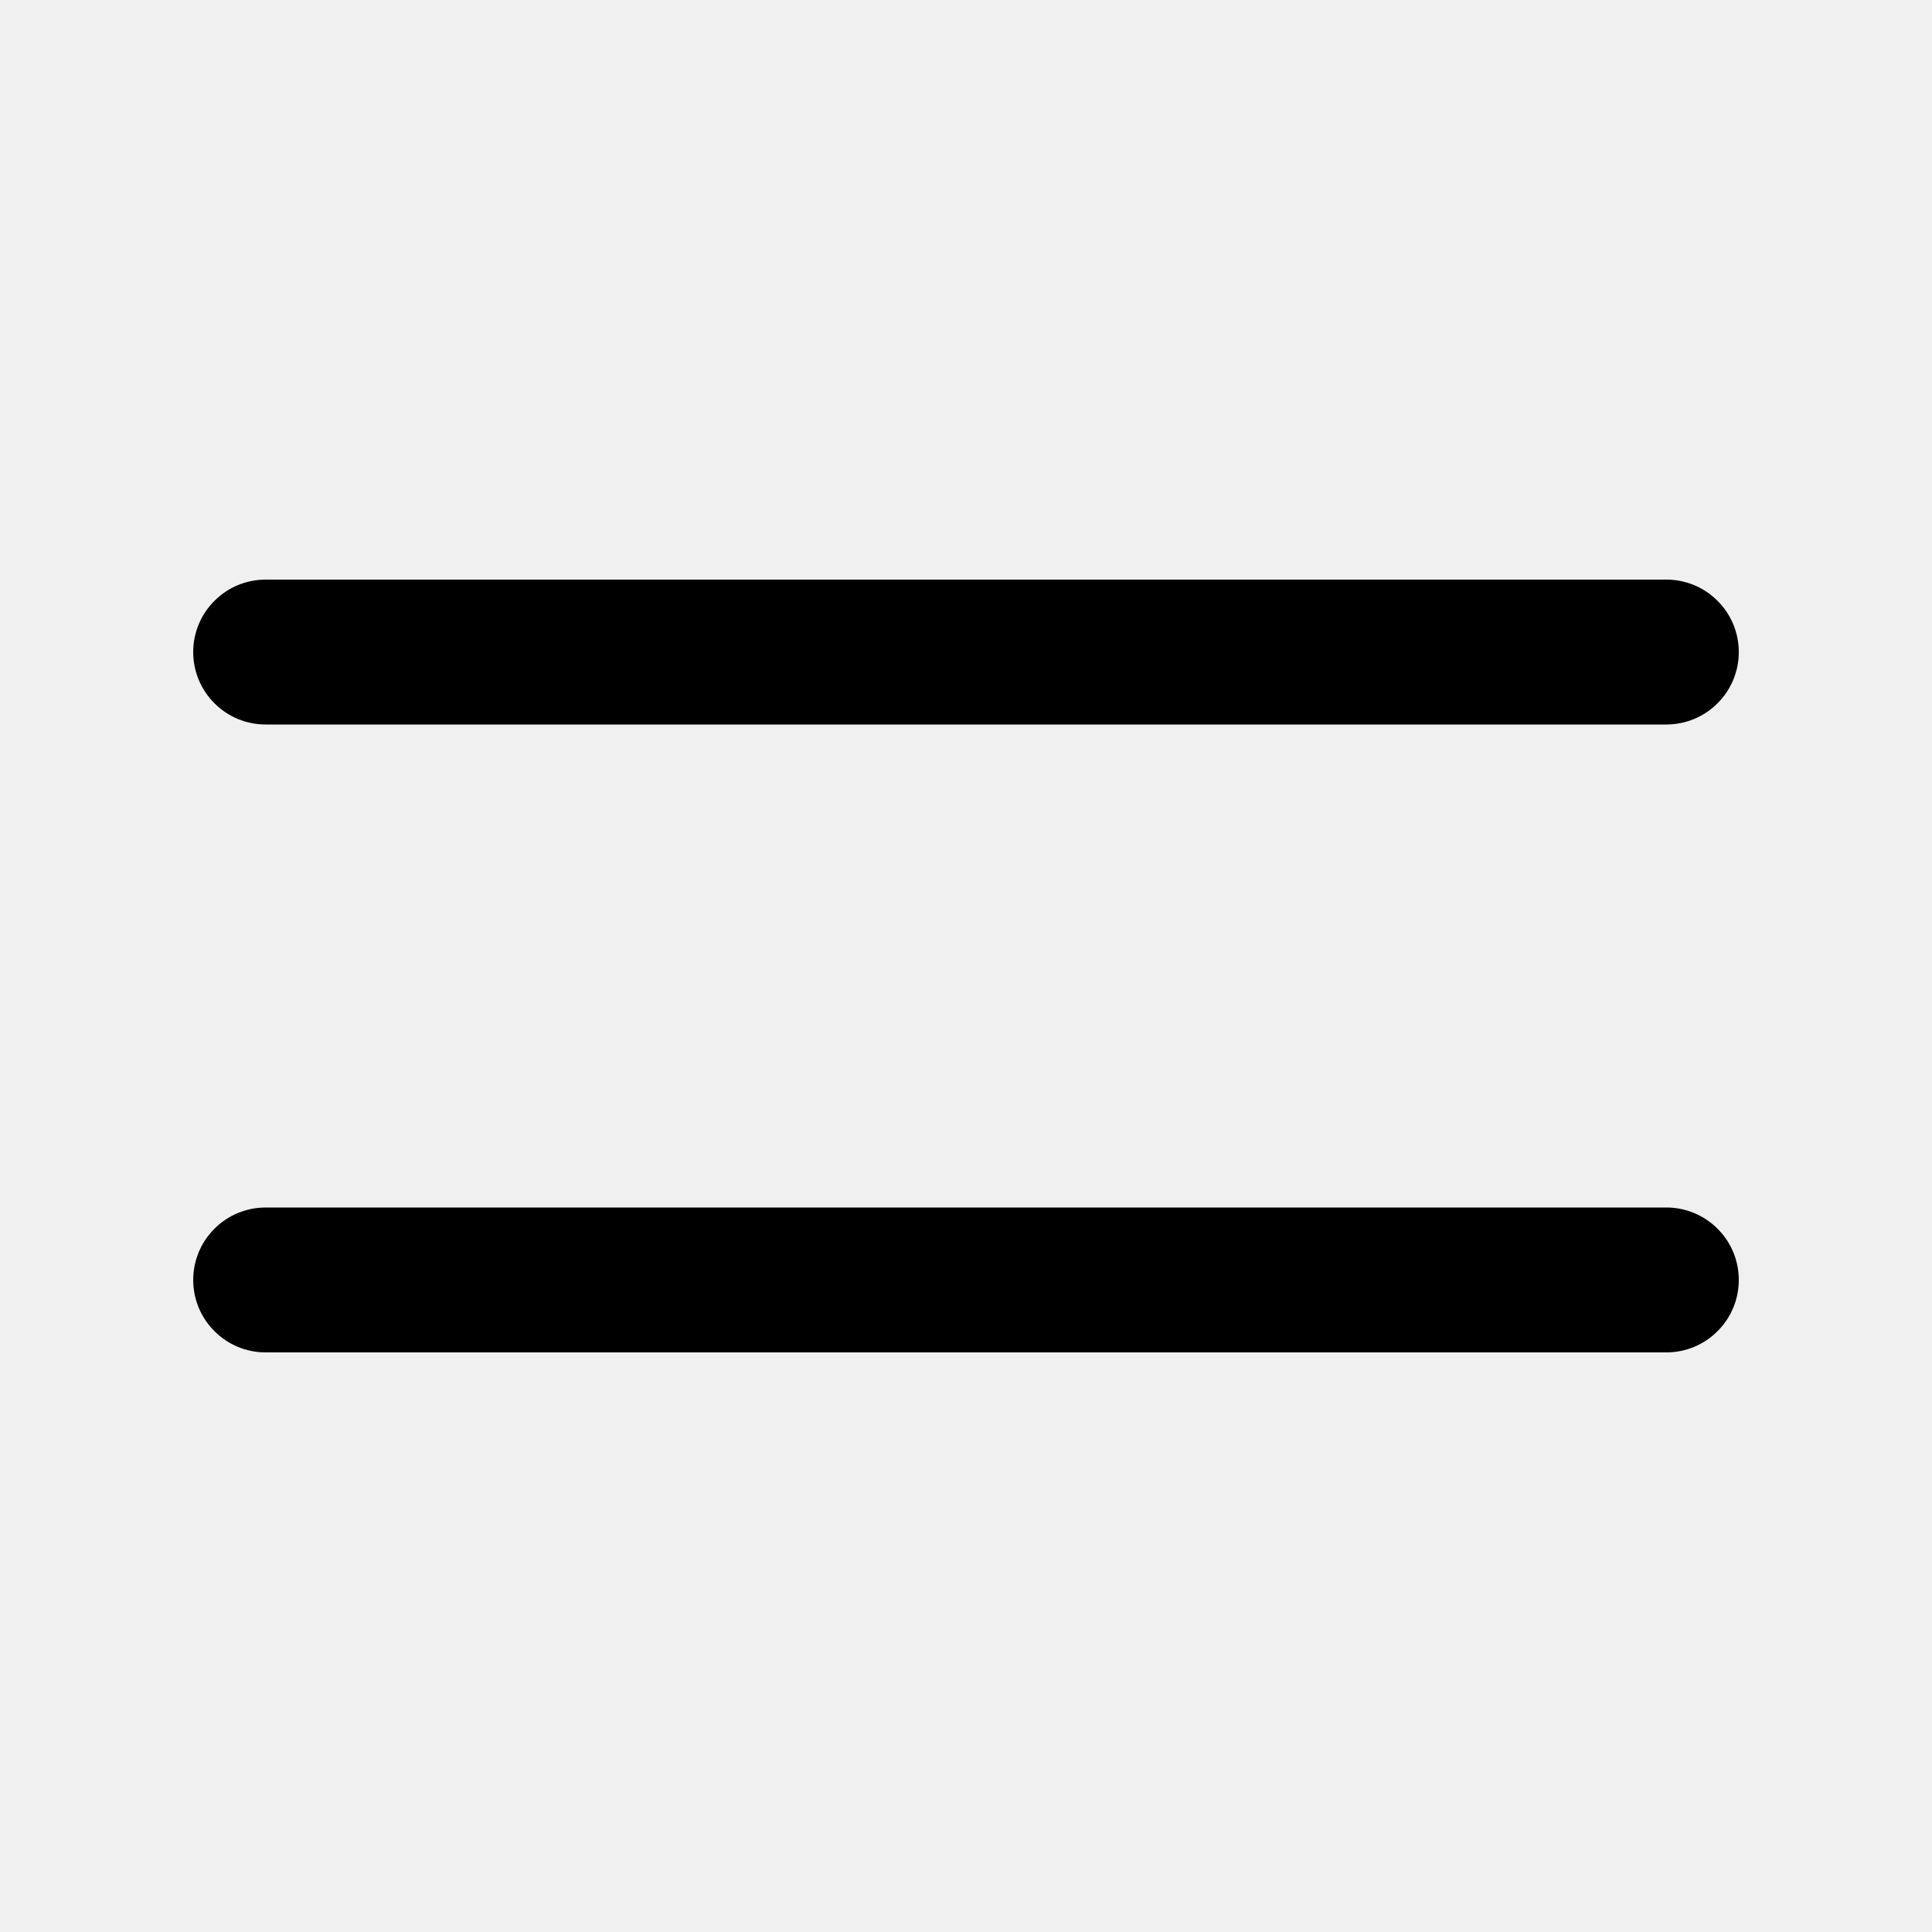
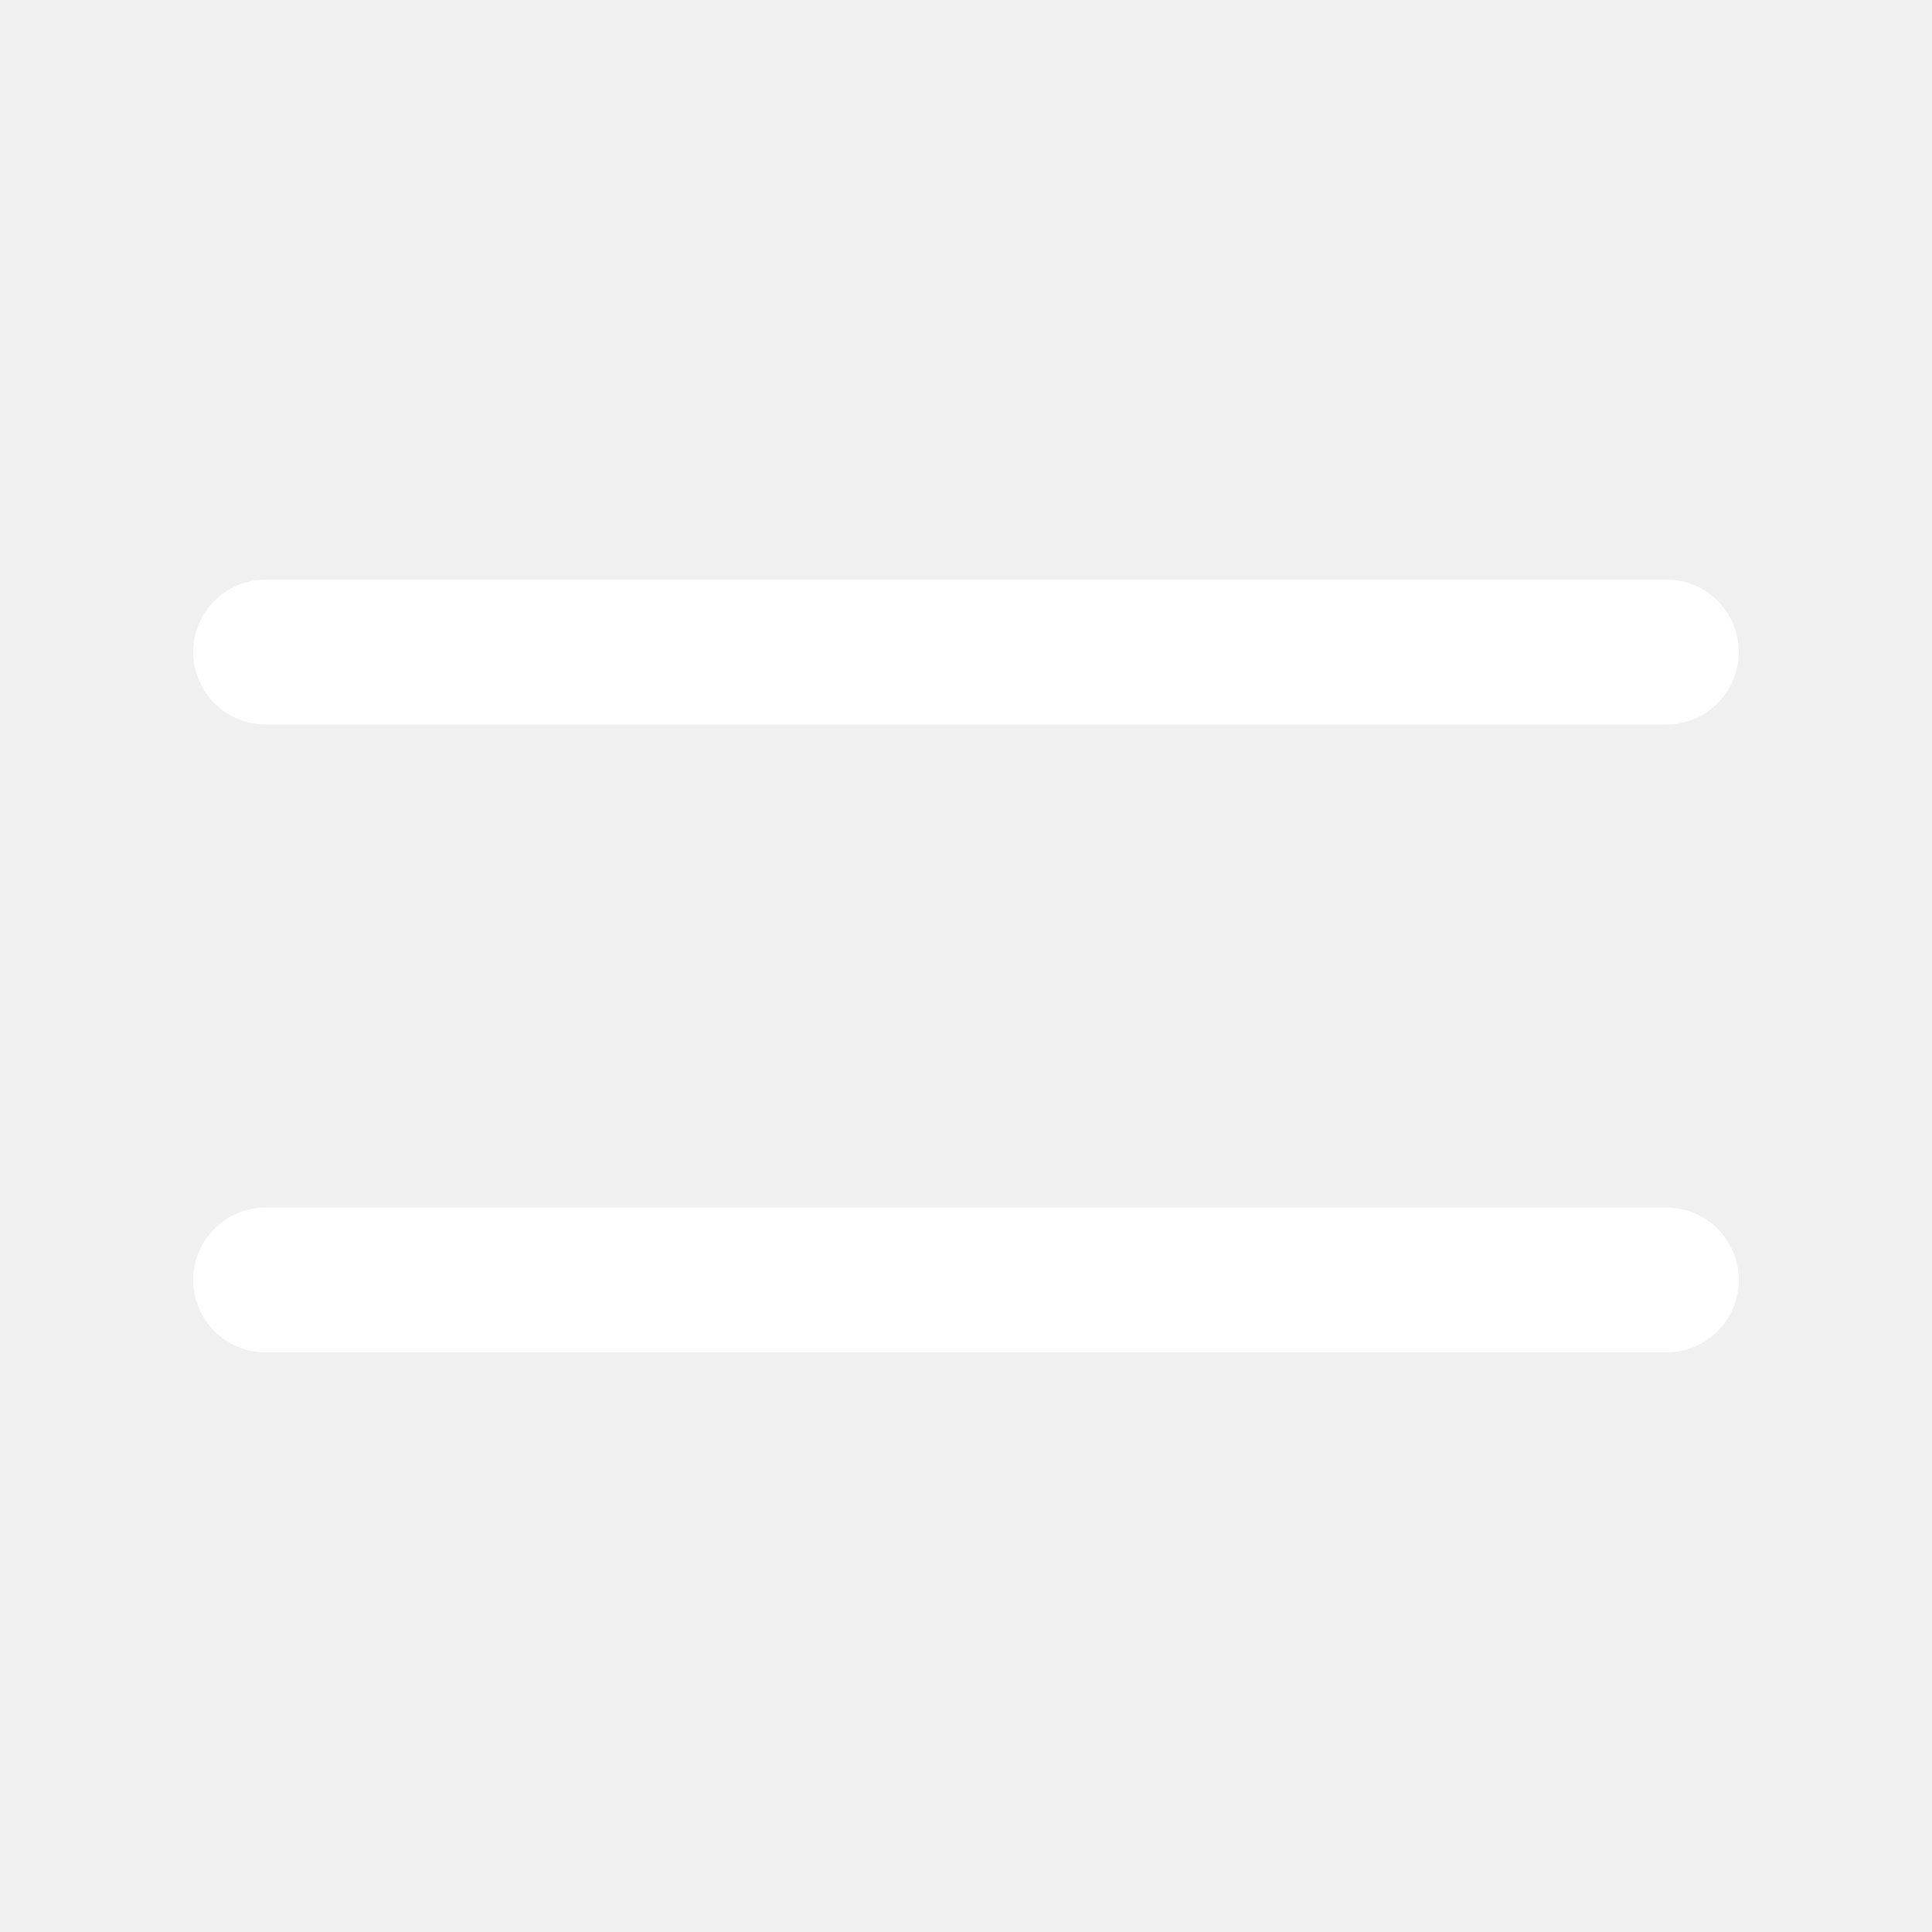
<svg xmlns="http://www.w3.org/2000/svg" preserveAspectRatio="none" overflow="visible" style="display: block;" width="16" height="16" viewBox="0 0 16 16" fill="none">
  <g id="Frame">
-     <path id="Vector" fill-rule="evenodd" clip-rule="evenodd" d="M1.6 5.4C1.6 5.241 1.663 5.088 1.776 4.976C1.888 4.863 2.041 4.8 2.2 4.8H13.8C13.959 4.8 14.112 4.863 14.224 4.976C14.337 5.088 14.4 5.241 14.4 5.4C14.4 5.559 14.337 5.712 14.224 5.824C14.112 5.937 13.959 6 13.8 6H2.2C2.041 6 1.888 5.937 1.776 5.824C1.663 5.712 1.6 5.559 1.6 5.4ZM1.6 10.6C1.6 10.441 1.663 10.288 1.776 10.176C1.888 10.063 2.041 10 2.2 10H13.8C13.959 10 14.112 10.063 14.224 10.176C14.337 10.288 14.4 10.441 14.4 10.6C14.4 10.759 14.337 10.912 14.224 11.024C14.112 11.137 13.959 11.2 13.8 11.2H2.2C2.041 11.2 1.888 11.137 1.776 11.024C1.663 10.912 1.6 10.759 1.6 10.6Z" fill="black" />
+     <path id="Vector" fill-rule="evenodd" clip-rule="evenodd" d="M1.6 5.4C1.6 5.241 1.663 5.088 1.776 4.976C1.888 4.863 2.041 4.8 2.2 4.8H13.8C13.959 4.8 14.112 4.863 14.224 4.976C14.337 5.088 14.4 5.241 14.4 5.4C14.4 5.559 14.337 5.712 14.224 5.824C14.112 5.937 13.959 6 13.8 6H2.2C2.041 6 1.888 5.937 1.776 5.824C1.663 5.712 1.6 5.559 1.6 5.4ZM1.6 10.6C1.6 10.441 1.663 10.288 1.776 10.176C1.888 10.063 2.041 10 2.2 10H13.8C13.959 10 14.112 10.063 14.224 10.176C14.337 10.288 14.4 10.441 14.4 10.6C14.4 10.759 14.337 10.912 14.224 11.024C14.112 11.137 13.959 11.2 13.8 11.2H2.2C2.041 11.2 1.888 11.137 1.776 11.024C1.663 10.912 1.6 10.759 1.6 10.6Z" fill="white" />
  </g>
</svg>
